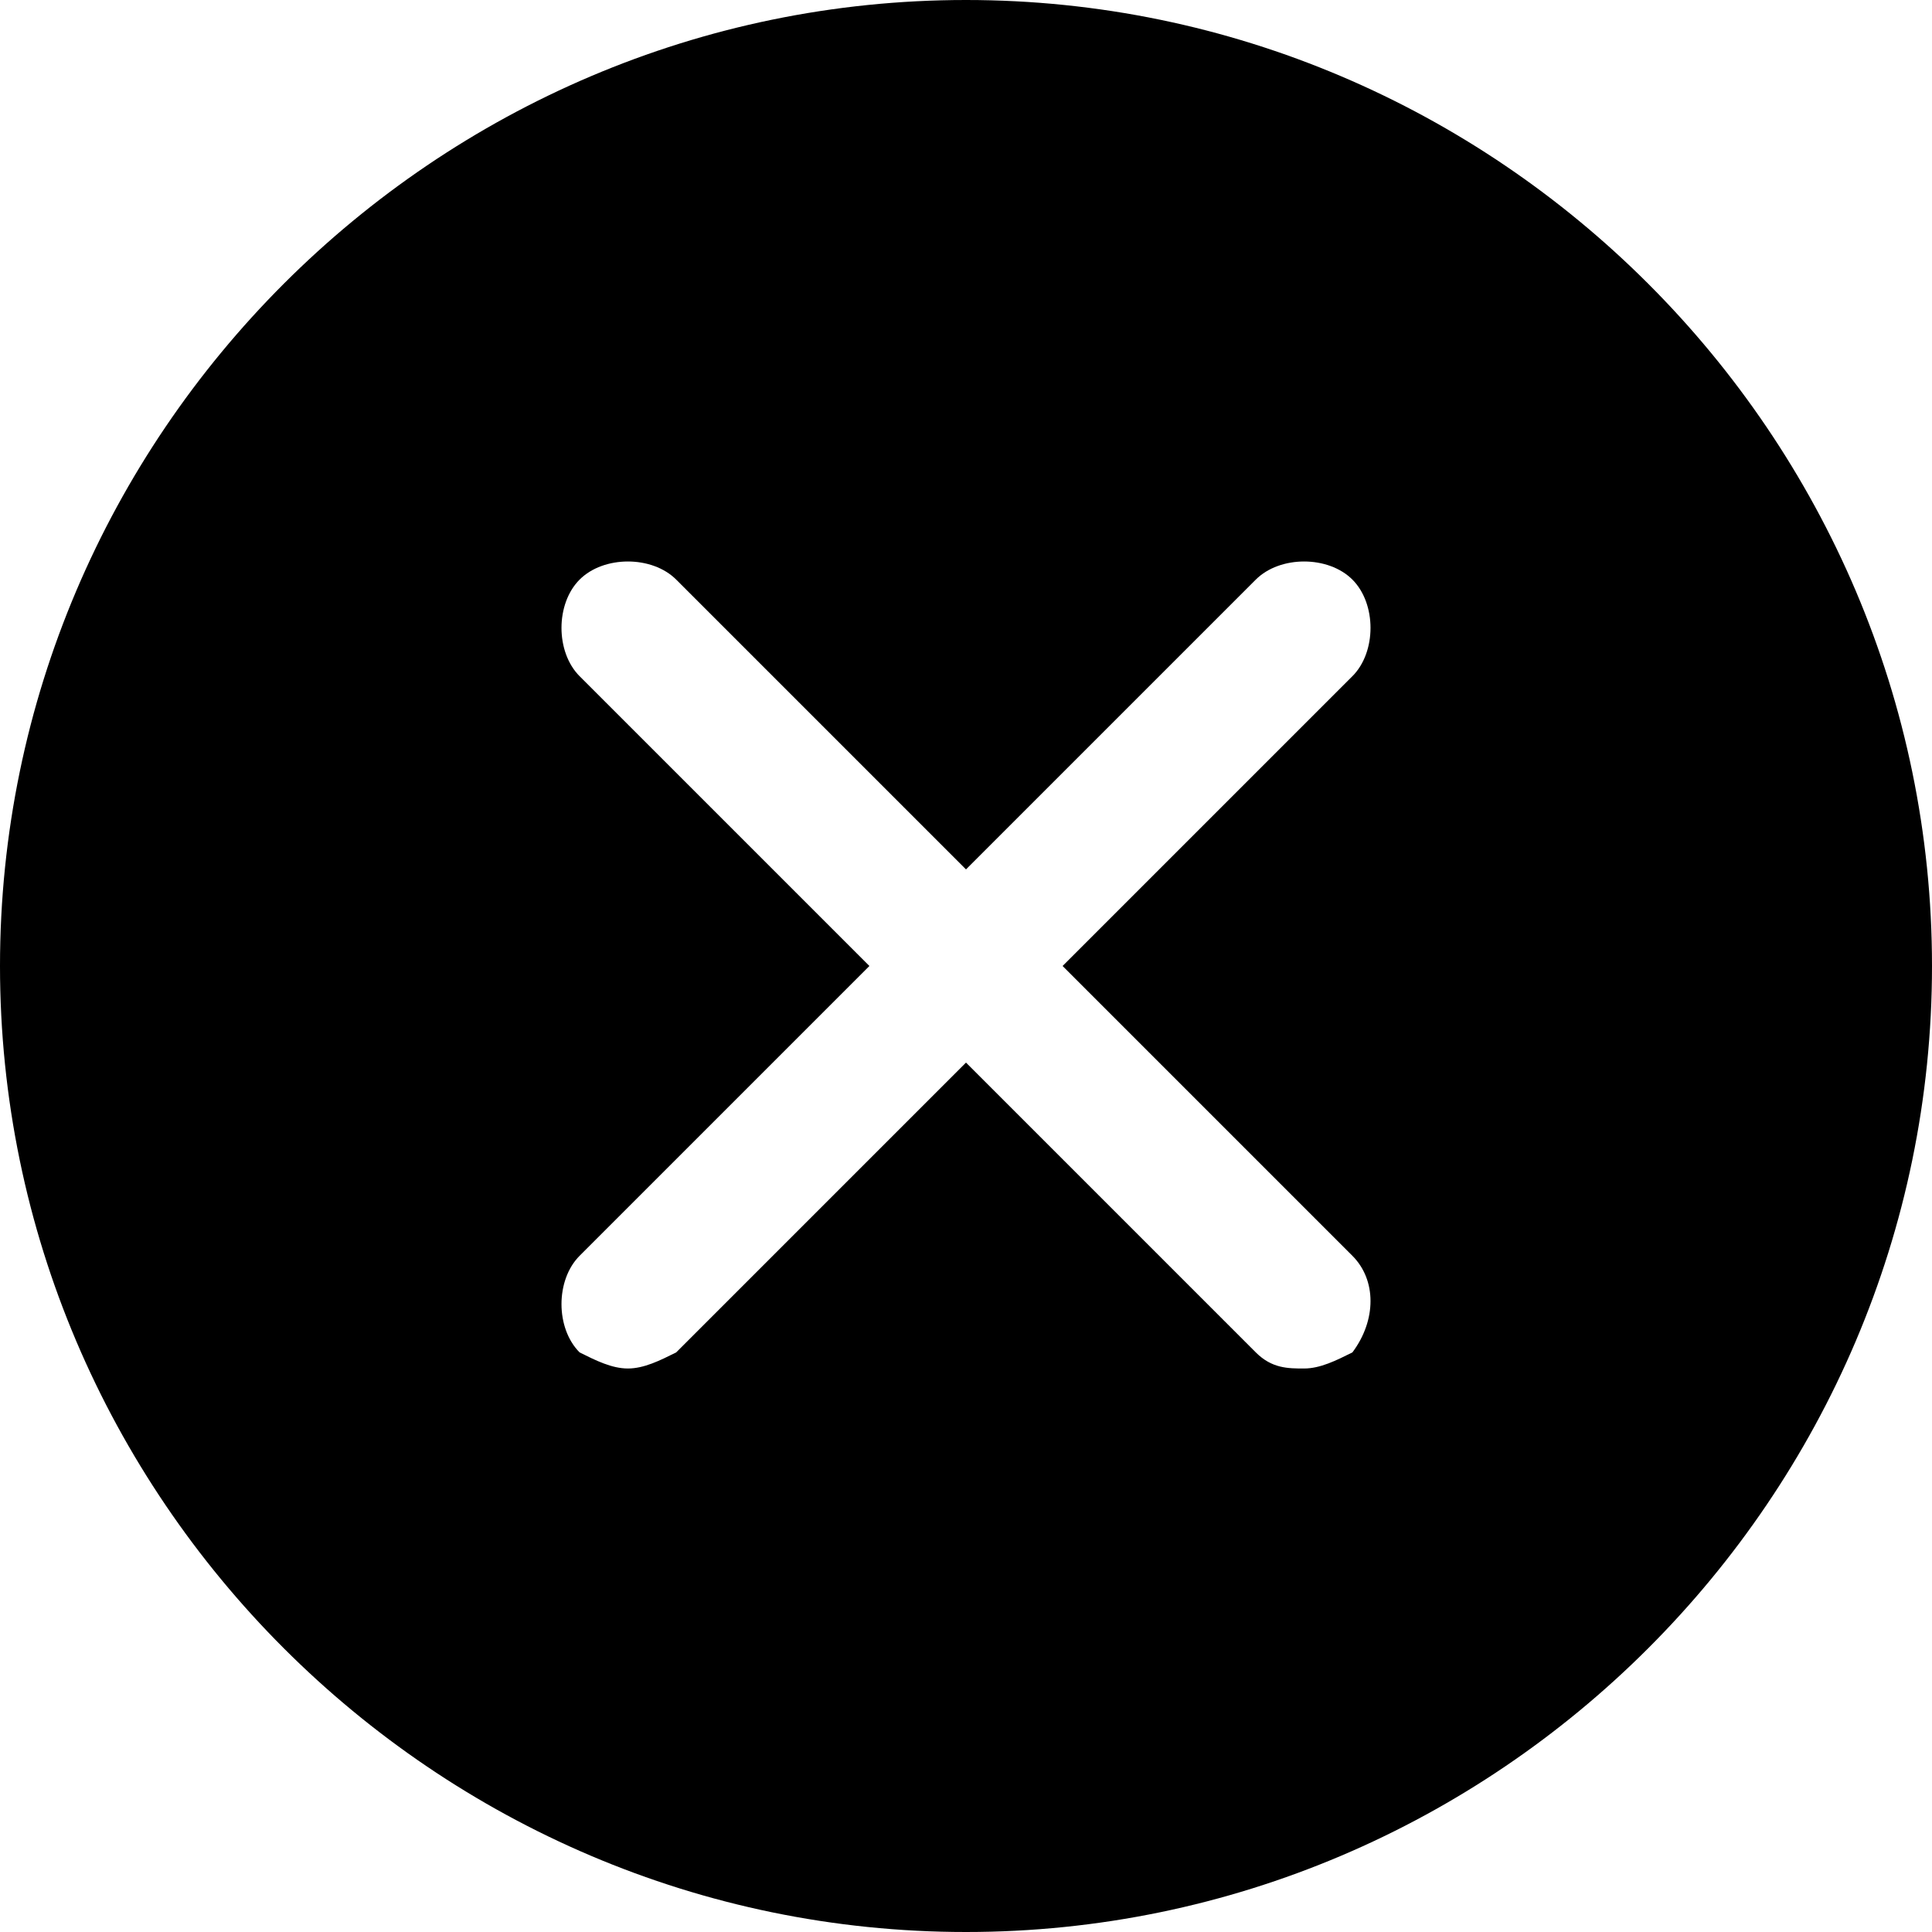
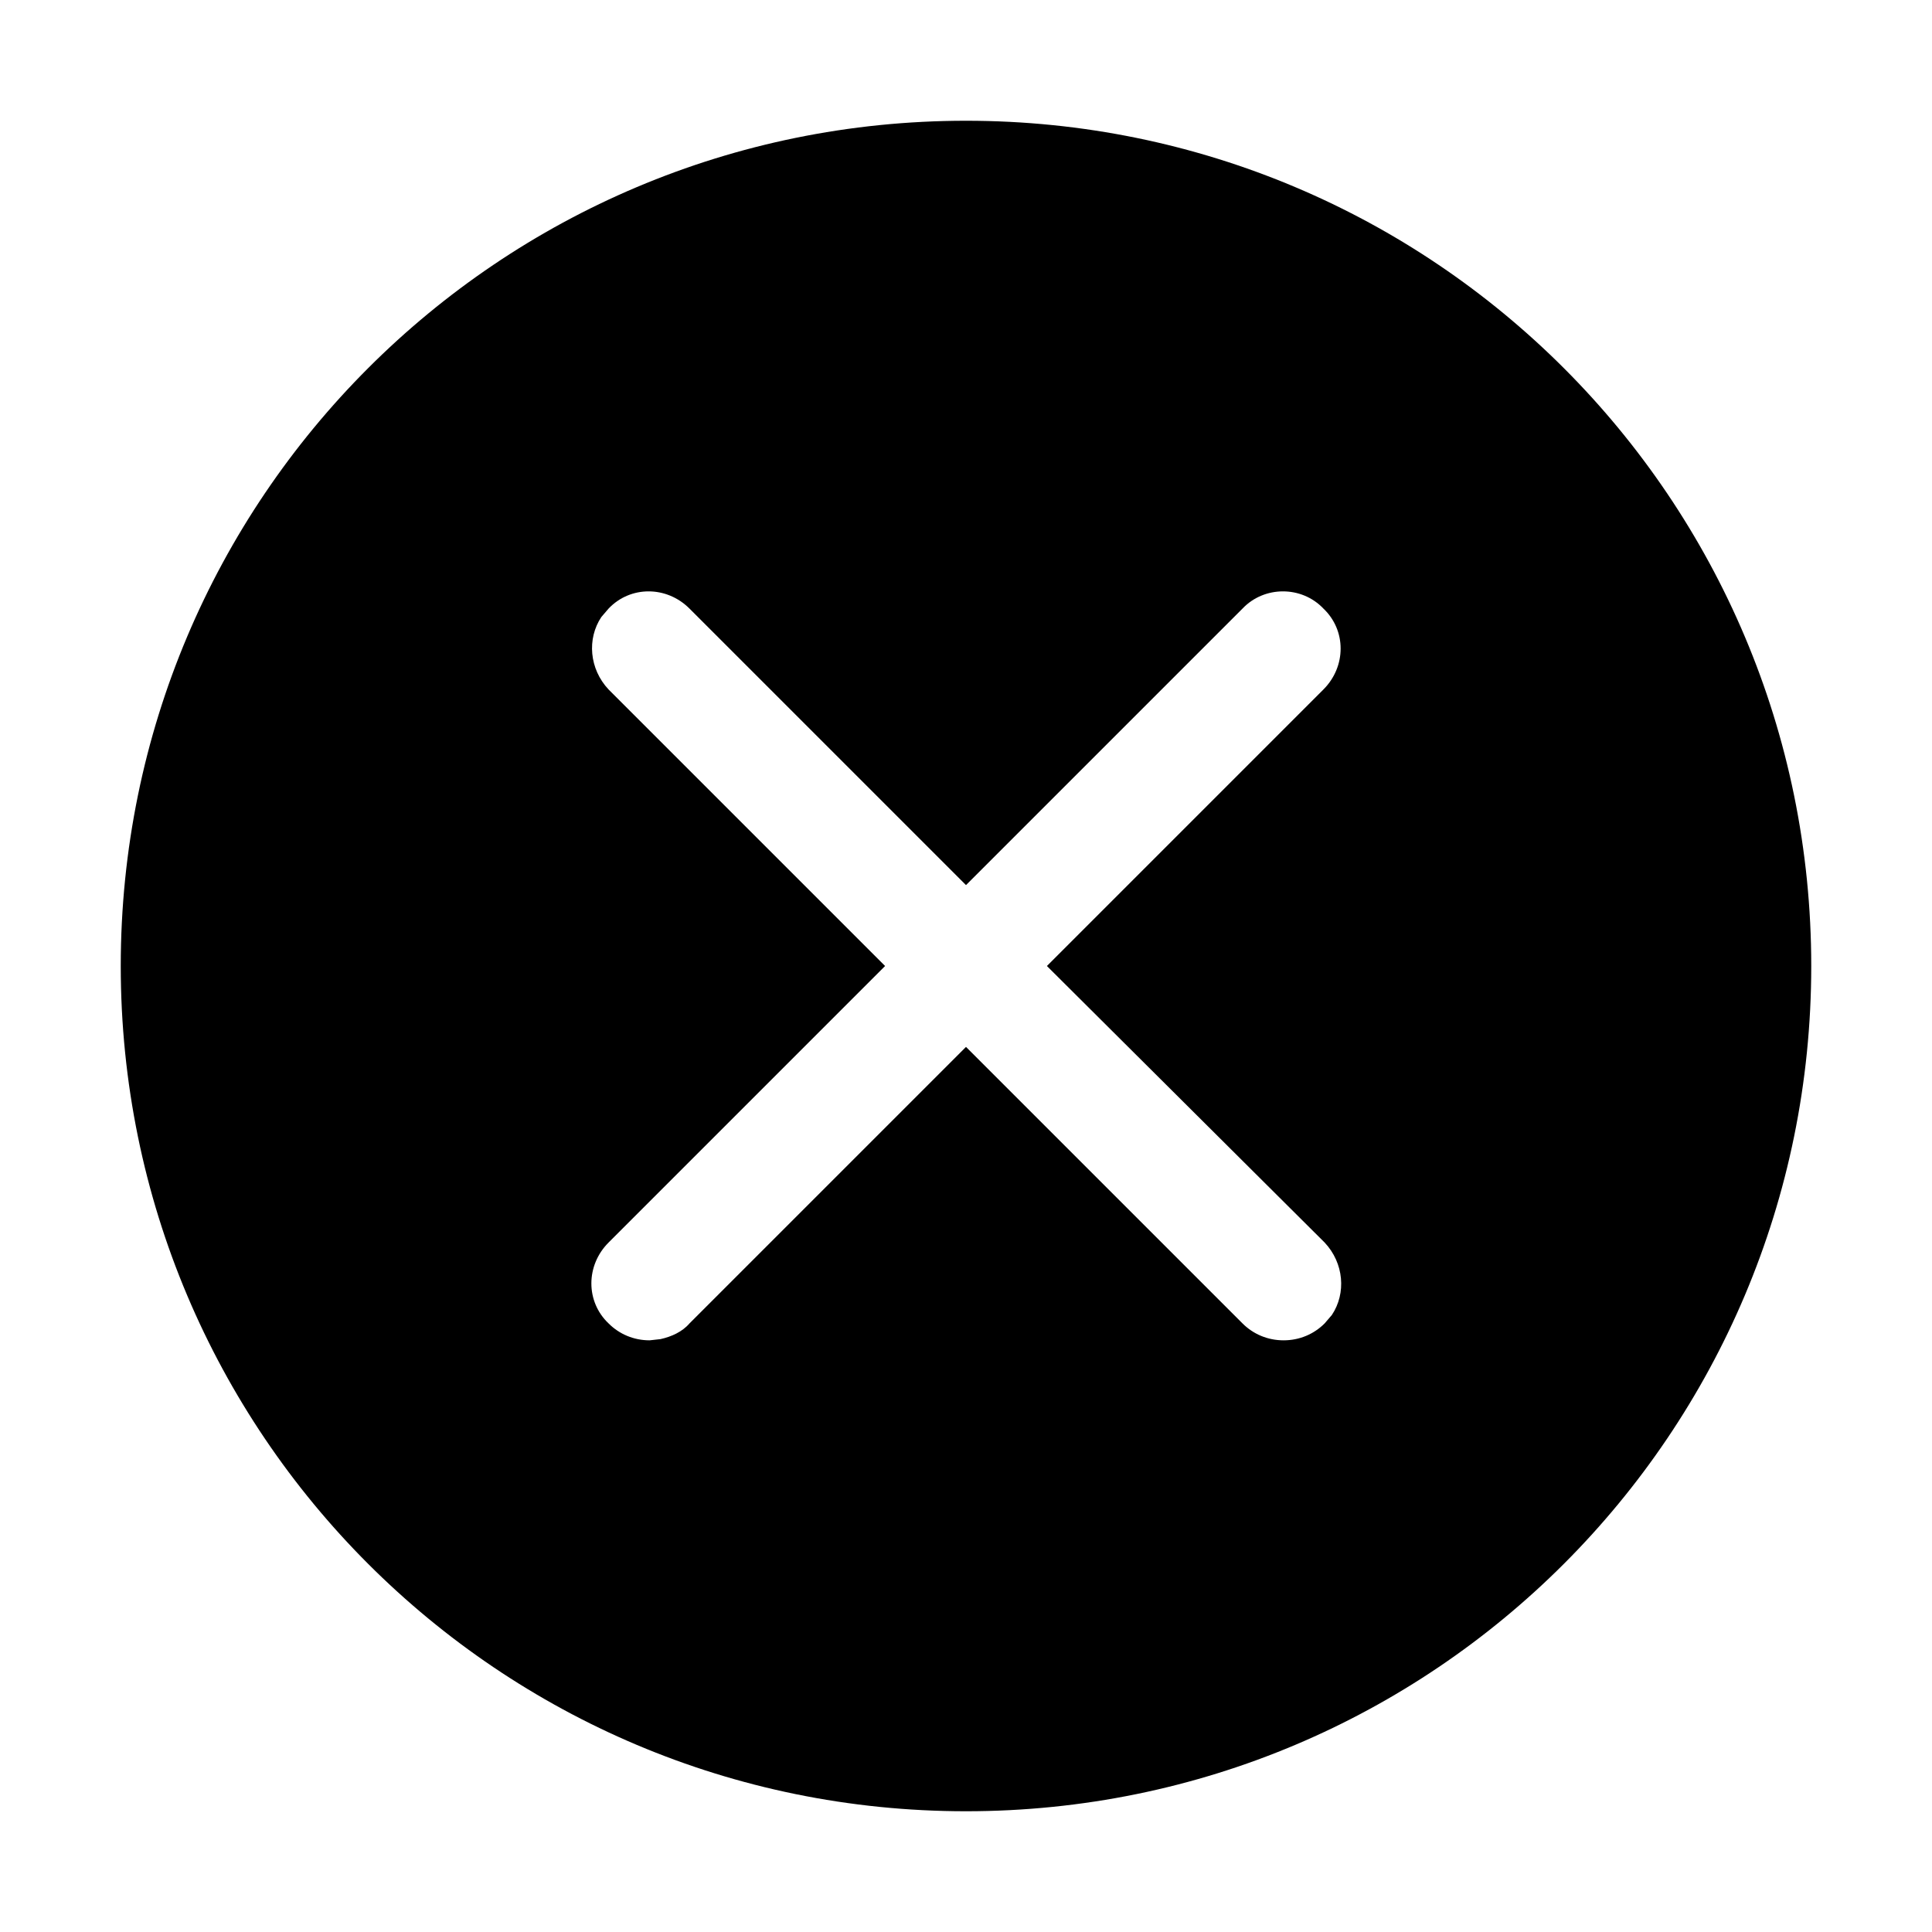
- <svg xmlns="http://www.w3.org/2000/svg" version="1.1" class="svg-operationfaild" id="Layer_1" x="0px" y="0px" viewBox="0 0 24 24" xml:space="preserve">
-   <g id="Icon">
-     <g id="UI-icons-英文名" transform="translate(-204, -929)">
-       <g id="提示建议性图标" transform="translate(100, 761)">
-         <g id="Error" transform="translate(104, 168)">
-           <path id="Combined-Shape" class="st0" d="M12,24C5.4,24,0,18.6,0,12S5.4,0,12,0s12,5.4,12,12S18.6,24,12,24z M16.8,15.6L13.2,12      l3.6-3.6c0.3-0.3,0.3-0.9,0-1.2c-0.3-0.3-0.9-0.3-1.2,0L12,10.8L8.4,7.2c-0.3-0.3-0.9-0.3-1.2,0s-0.3,0.9,0,1.2l3.6,3.6      l-3.6,3.6c-0.3,0.3-0.3,0.9,0,1.2C7.4,16.9,7.6,17,7.8,17s0.4-0.1,0.6-0.2l3.6-3.6l3.6,3.6c0.2,0.2,0.4,0.2,0.6,0.2      c0.2,0,0.4-0.1,0.6-0.2C17.1,16.4,17.1,15.9,16.8,15.6z" />
-         </g>
-       </g>
-     </g>
-   </g>
+ <svg xmlns="http://www.w3.org/2000/svg" version="1.1" id="图层_1" x="0px" y="0px" viewBox="0 0 16 16" style="enable-background:new 0 0 16 16;" xml:space="preserve">
+   <style type="text/css">
+ 	.st0{fill:none;}
+ 	.st1{fill-rule:evenodd;clip-rule:evenodd;}
+ </style>
+   <rect id="矩形备份-5" class="st0" />
+   <path id="形状结合" class="st1" d="M8,1c3.87,0,7,3.13,7,7s-3.13,7-7,7s-7-3.13-7-7S4.13,1,8,1z M10.29,5.04L8,7.33L5.71,5.04  c-0.19-0.19-0.49-0.19-0.67,0L4.98,5.11c-0.12,0.18-0.1,0.43,0.06,0.6L7.33,8l-2.29,2.29c-0.19,0.19-0.19,0.49,0,0.67  c0.09,0.09,0.21,0.14,0.34,0.14l0.09-0.01c0.09-0.02,0.18-0.06,0.24-0.13L8,8.67l2.29,2.29c0.09,0.09,0.21,0.14,0.34,0.14  s0.25-0.05,0.34-0.14l0.06-0.07c0.12-0.18,0.1-0.43-0.06-0.6L8.67,8l2.29-2.29c0.19-0.19,0.19-0.49,0-0.67  C10.78,4.85,10.47,4.85,10.29,5.04z" />
</svg>
